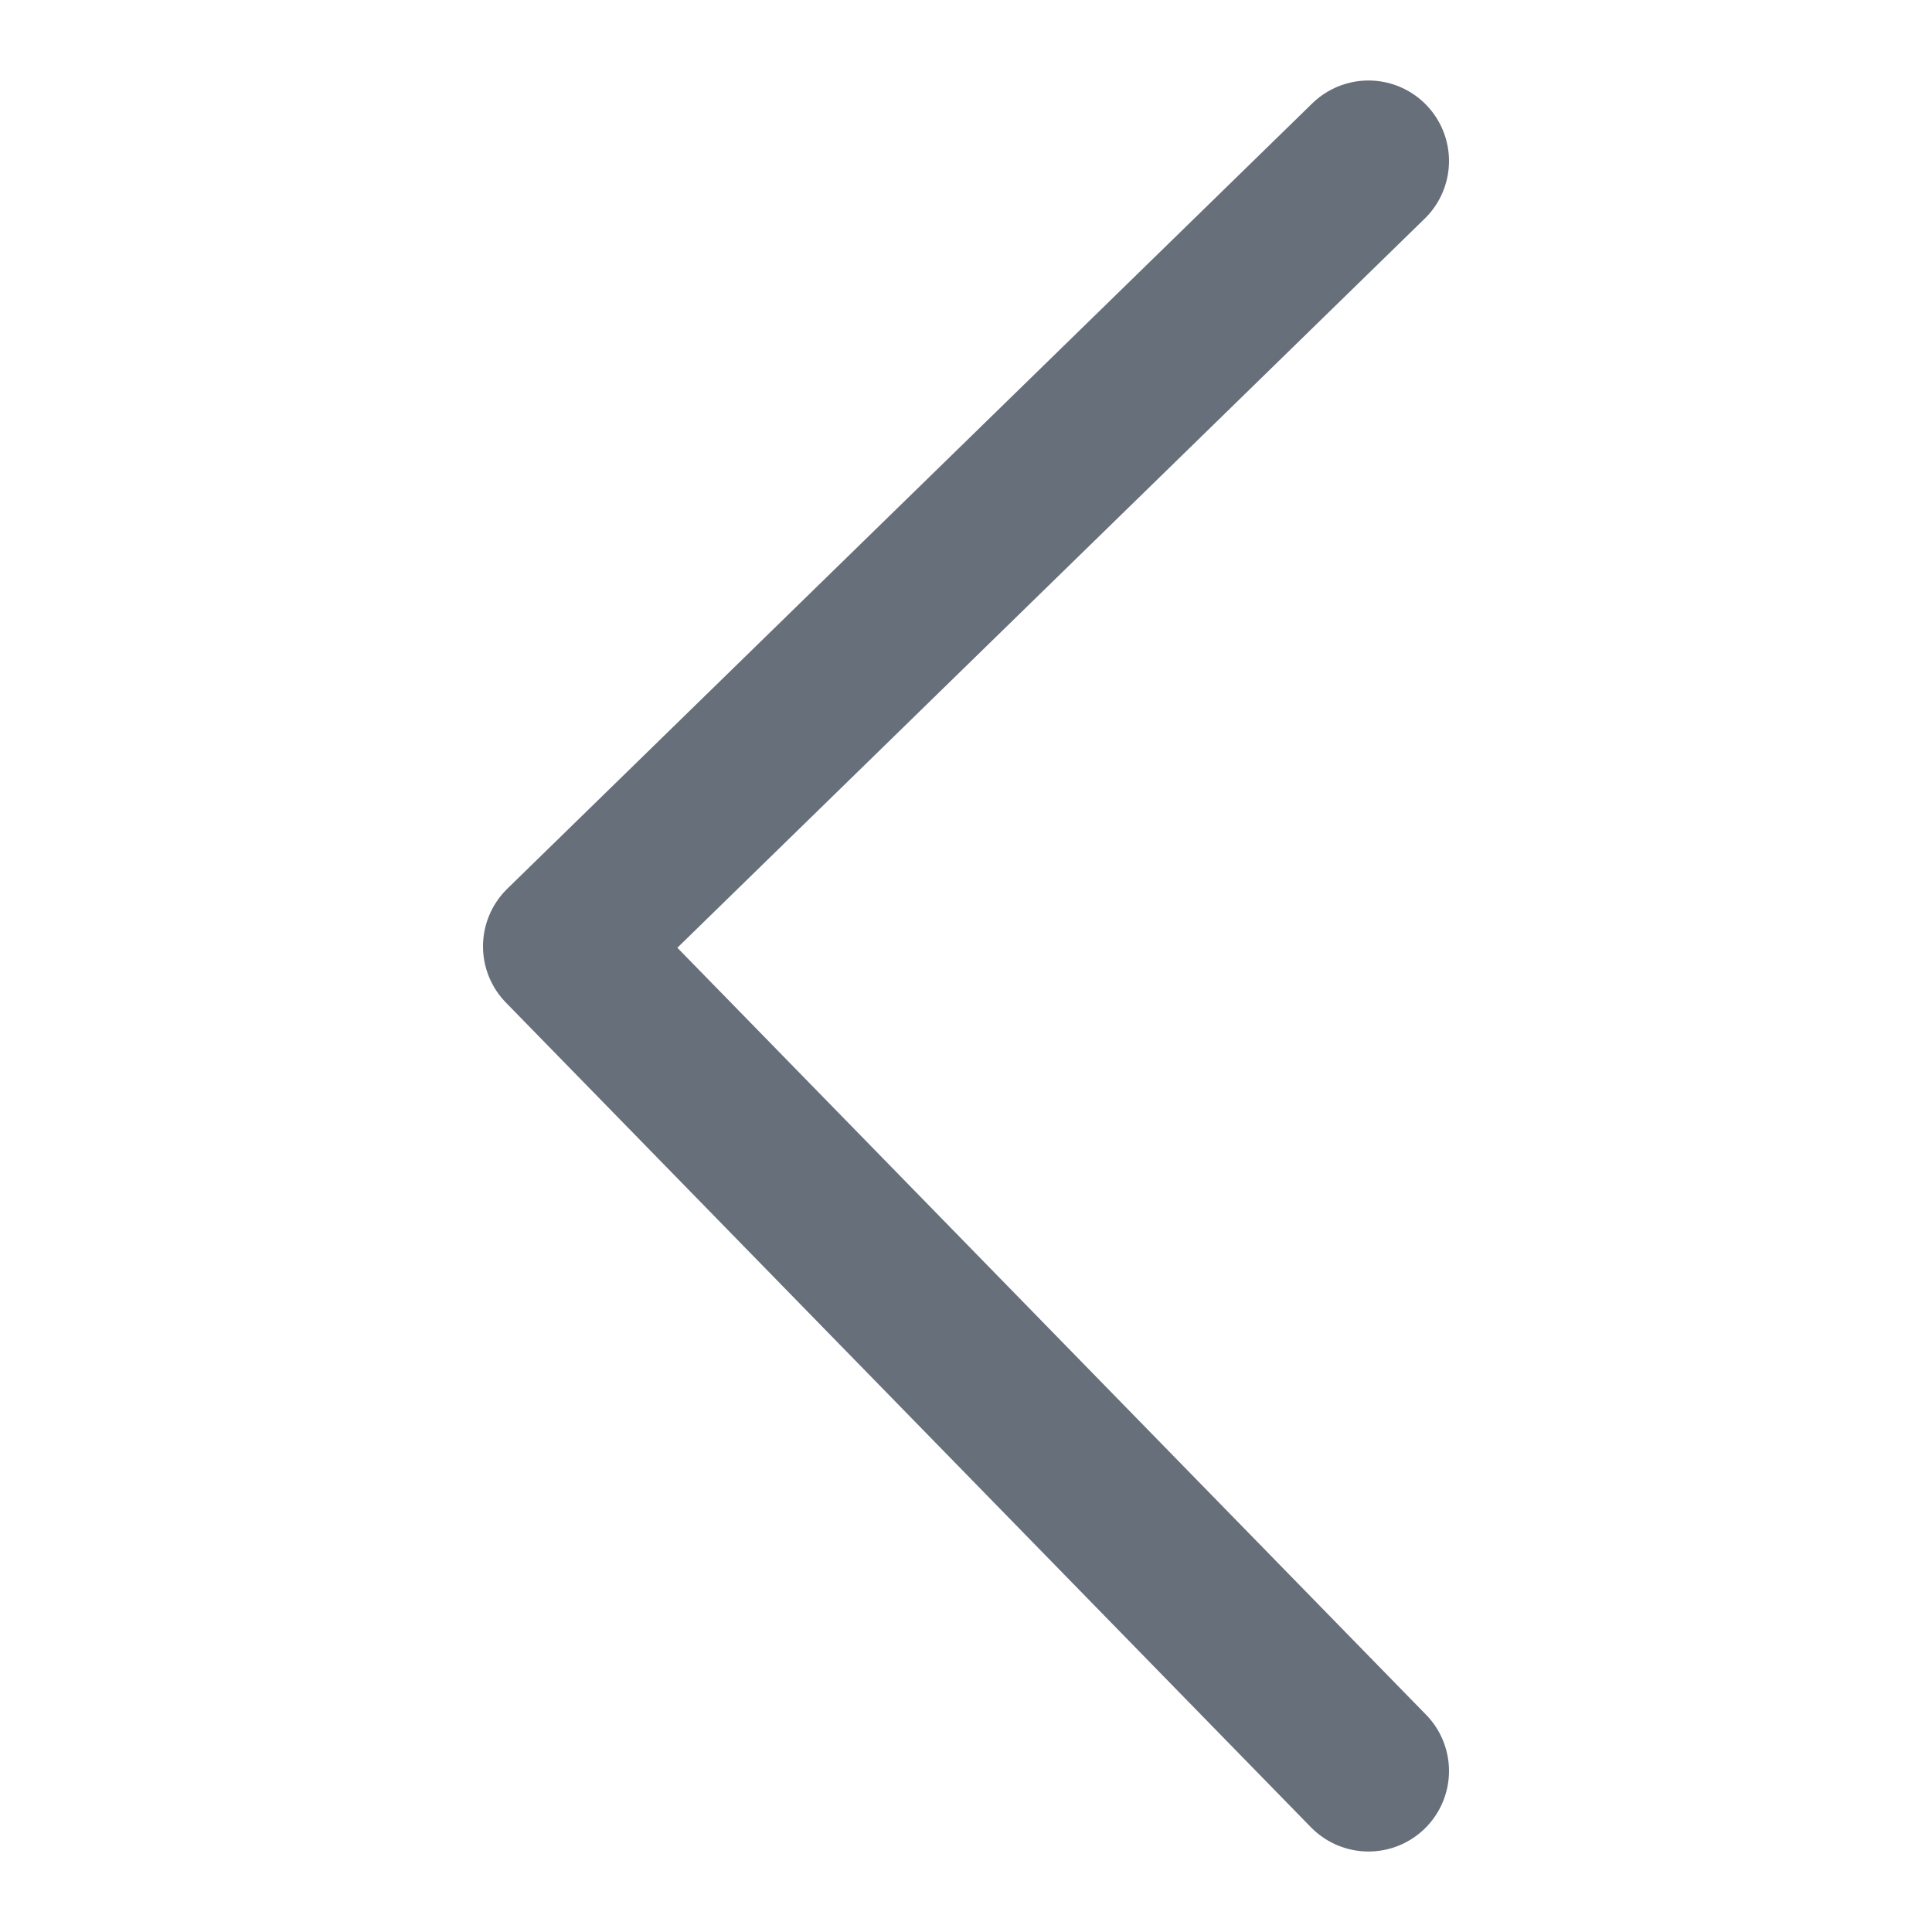
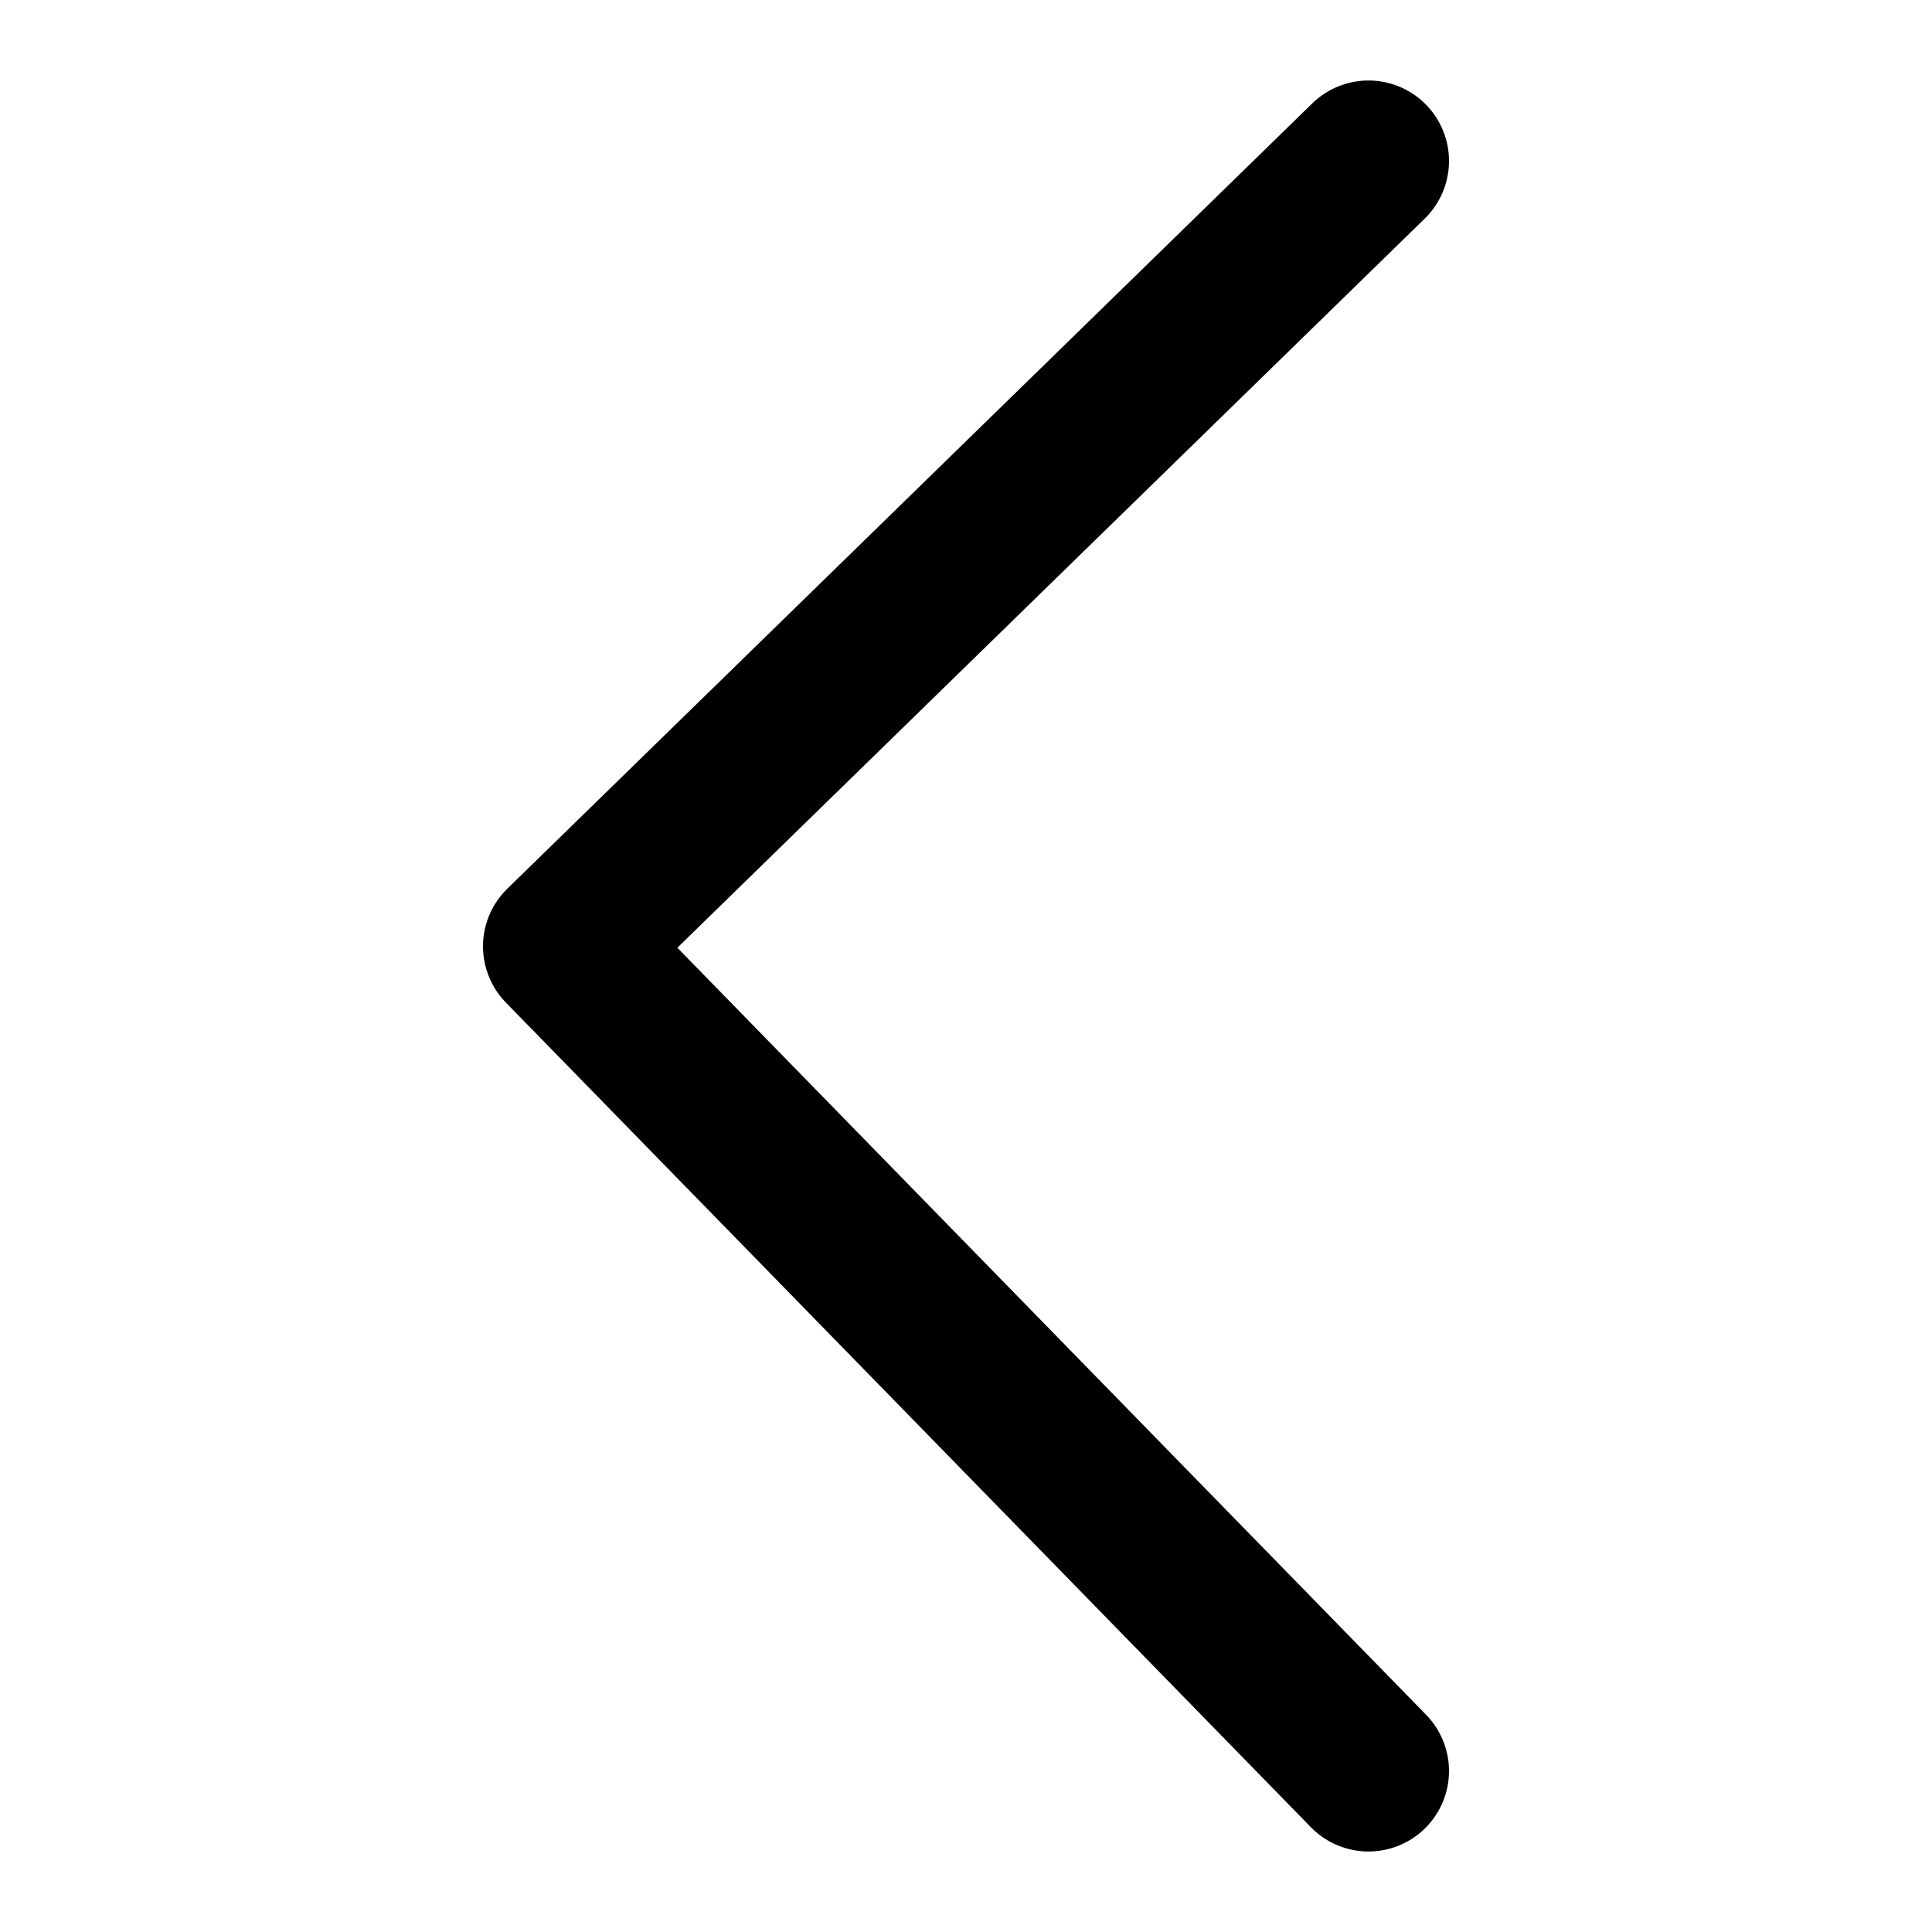
<svg xmlns="http://www.w3.org/2000/svg" width="24" height="24" viewBox="0 0 24 24" fill="none">
-   <path d="M17 2L7 11.756L17 22" stroke="#676F7B" stroke-width="2" stroke-linecap="round" stroke-linejoin="round" />
+   <path d="M17 2L7 11.756L17 22" stroke="currentColor" stroke-width="2" stroke-linecap="round" stroke-linejoin="round" />
</svg>
